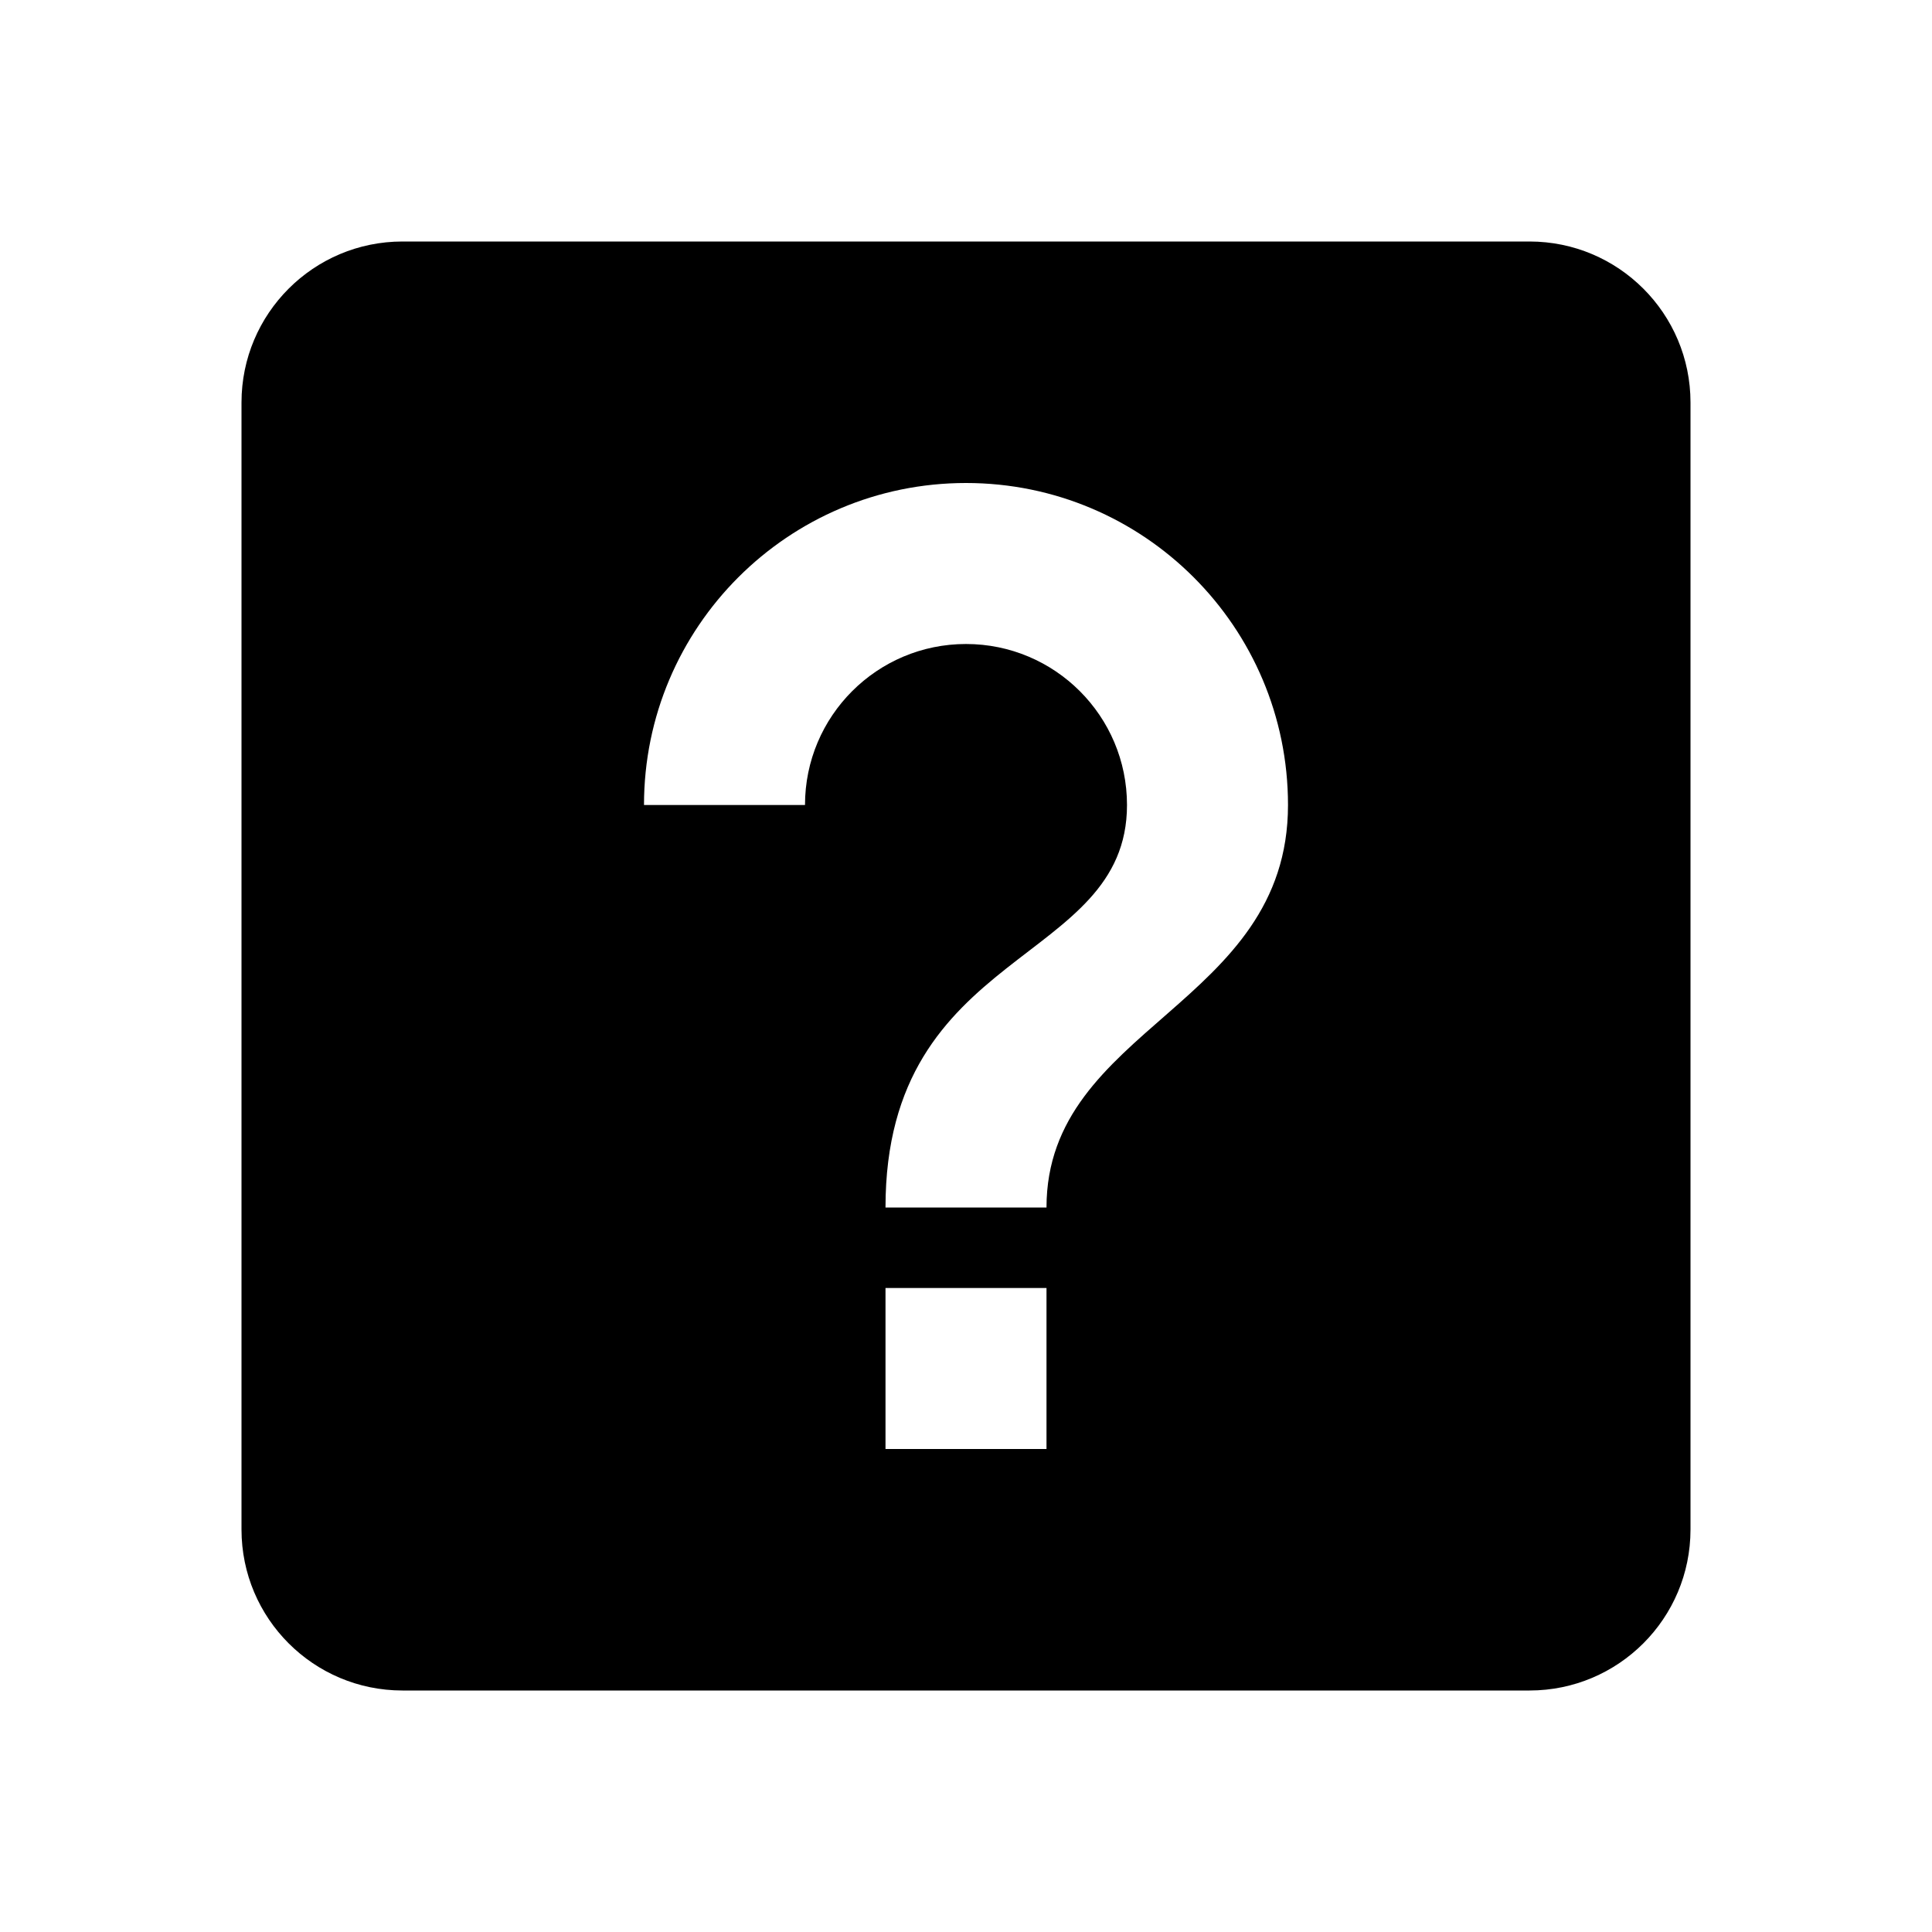
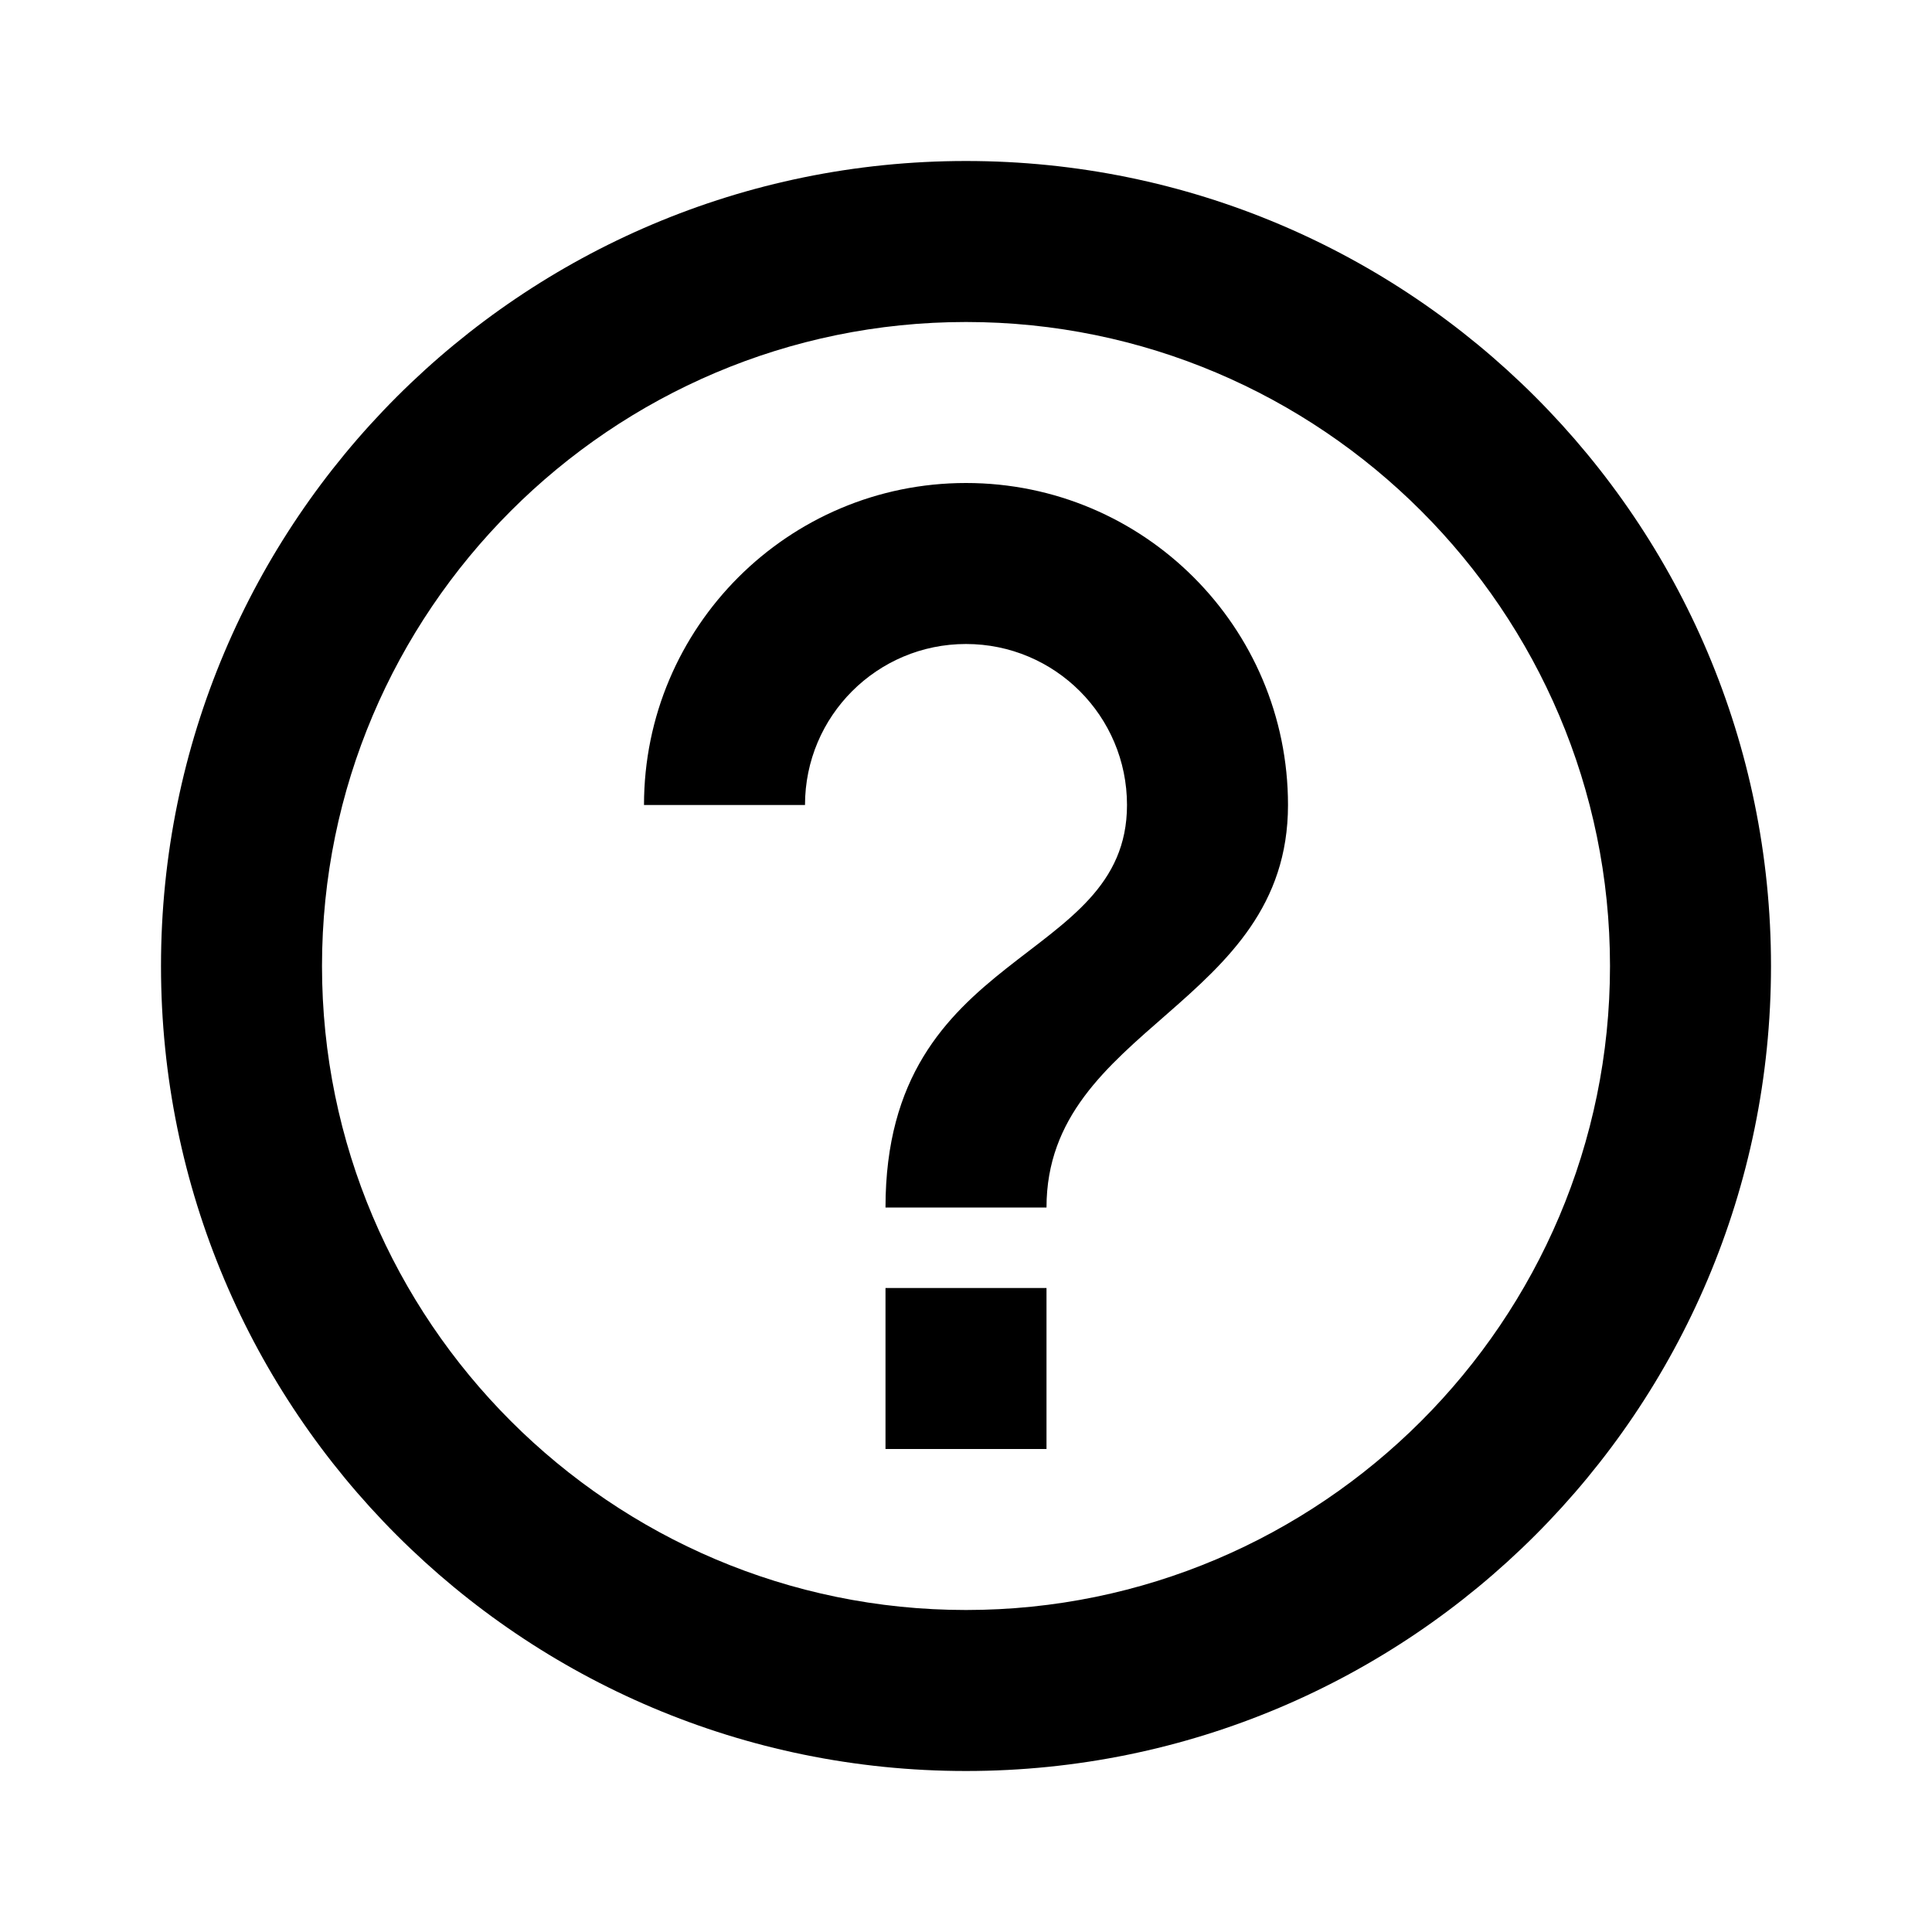
<svg xmlns="http://www.w3.org/2000/svg" version="1.1" width="24" height="24" viewBox="0 0 24 24">
-   <path fill="#000000" d="M11,18H13V16H11V18M12,6A4,4 0 0,0 8,10H10A2,2 0 0,1 12,8A2,2 0 0,1 14,10C14,12 11,11.75 11,15H13C13,12.75 16,12.5 16,10A4,4 0 0,0 12,6M5,3H19A2,2 0 0,1 21,5V19A2,2 0 0,1 19,21H5A2,2 0 0,1 3,19V5A2,2 0 0,1 5,3Z" />
+   <path fill="#000000" d="M11,18H13V16H11V18M12,2A10,10 0 0,0 2,12A10,10 0 0,0 12,22A10,10 0 0,0 22,12A10,10 0 0,0 12,2M12,20C7.59,20 4,16.41 4,12C4,7.59 7.59,4 12,4C16.41,4 20,7.59 20,12C20,16.41 16.41,20 12,20M12,6A4,4 0 0,0 8,10H10A2,2 0 0,1 12,8A2,2 0 0,1 14,10C14,12 11,11.75 11,15H13C13,12.75 16,12.5 16,10A4,4 0 0,0 12,6Z" />
</svg>
